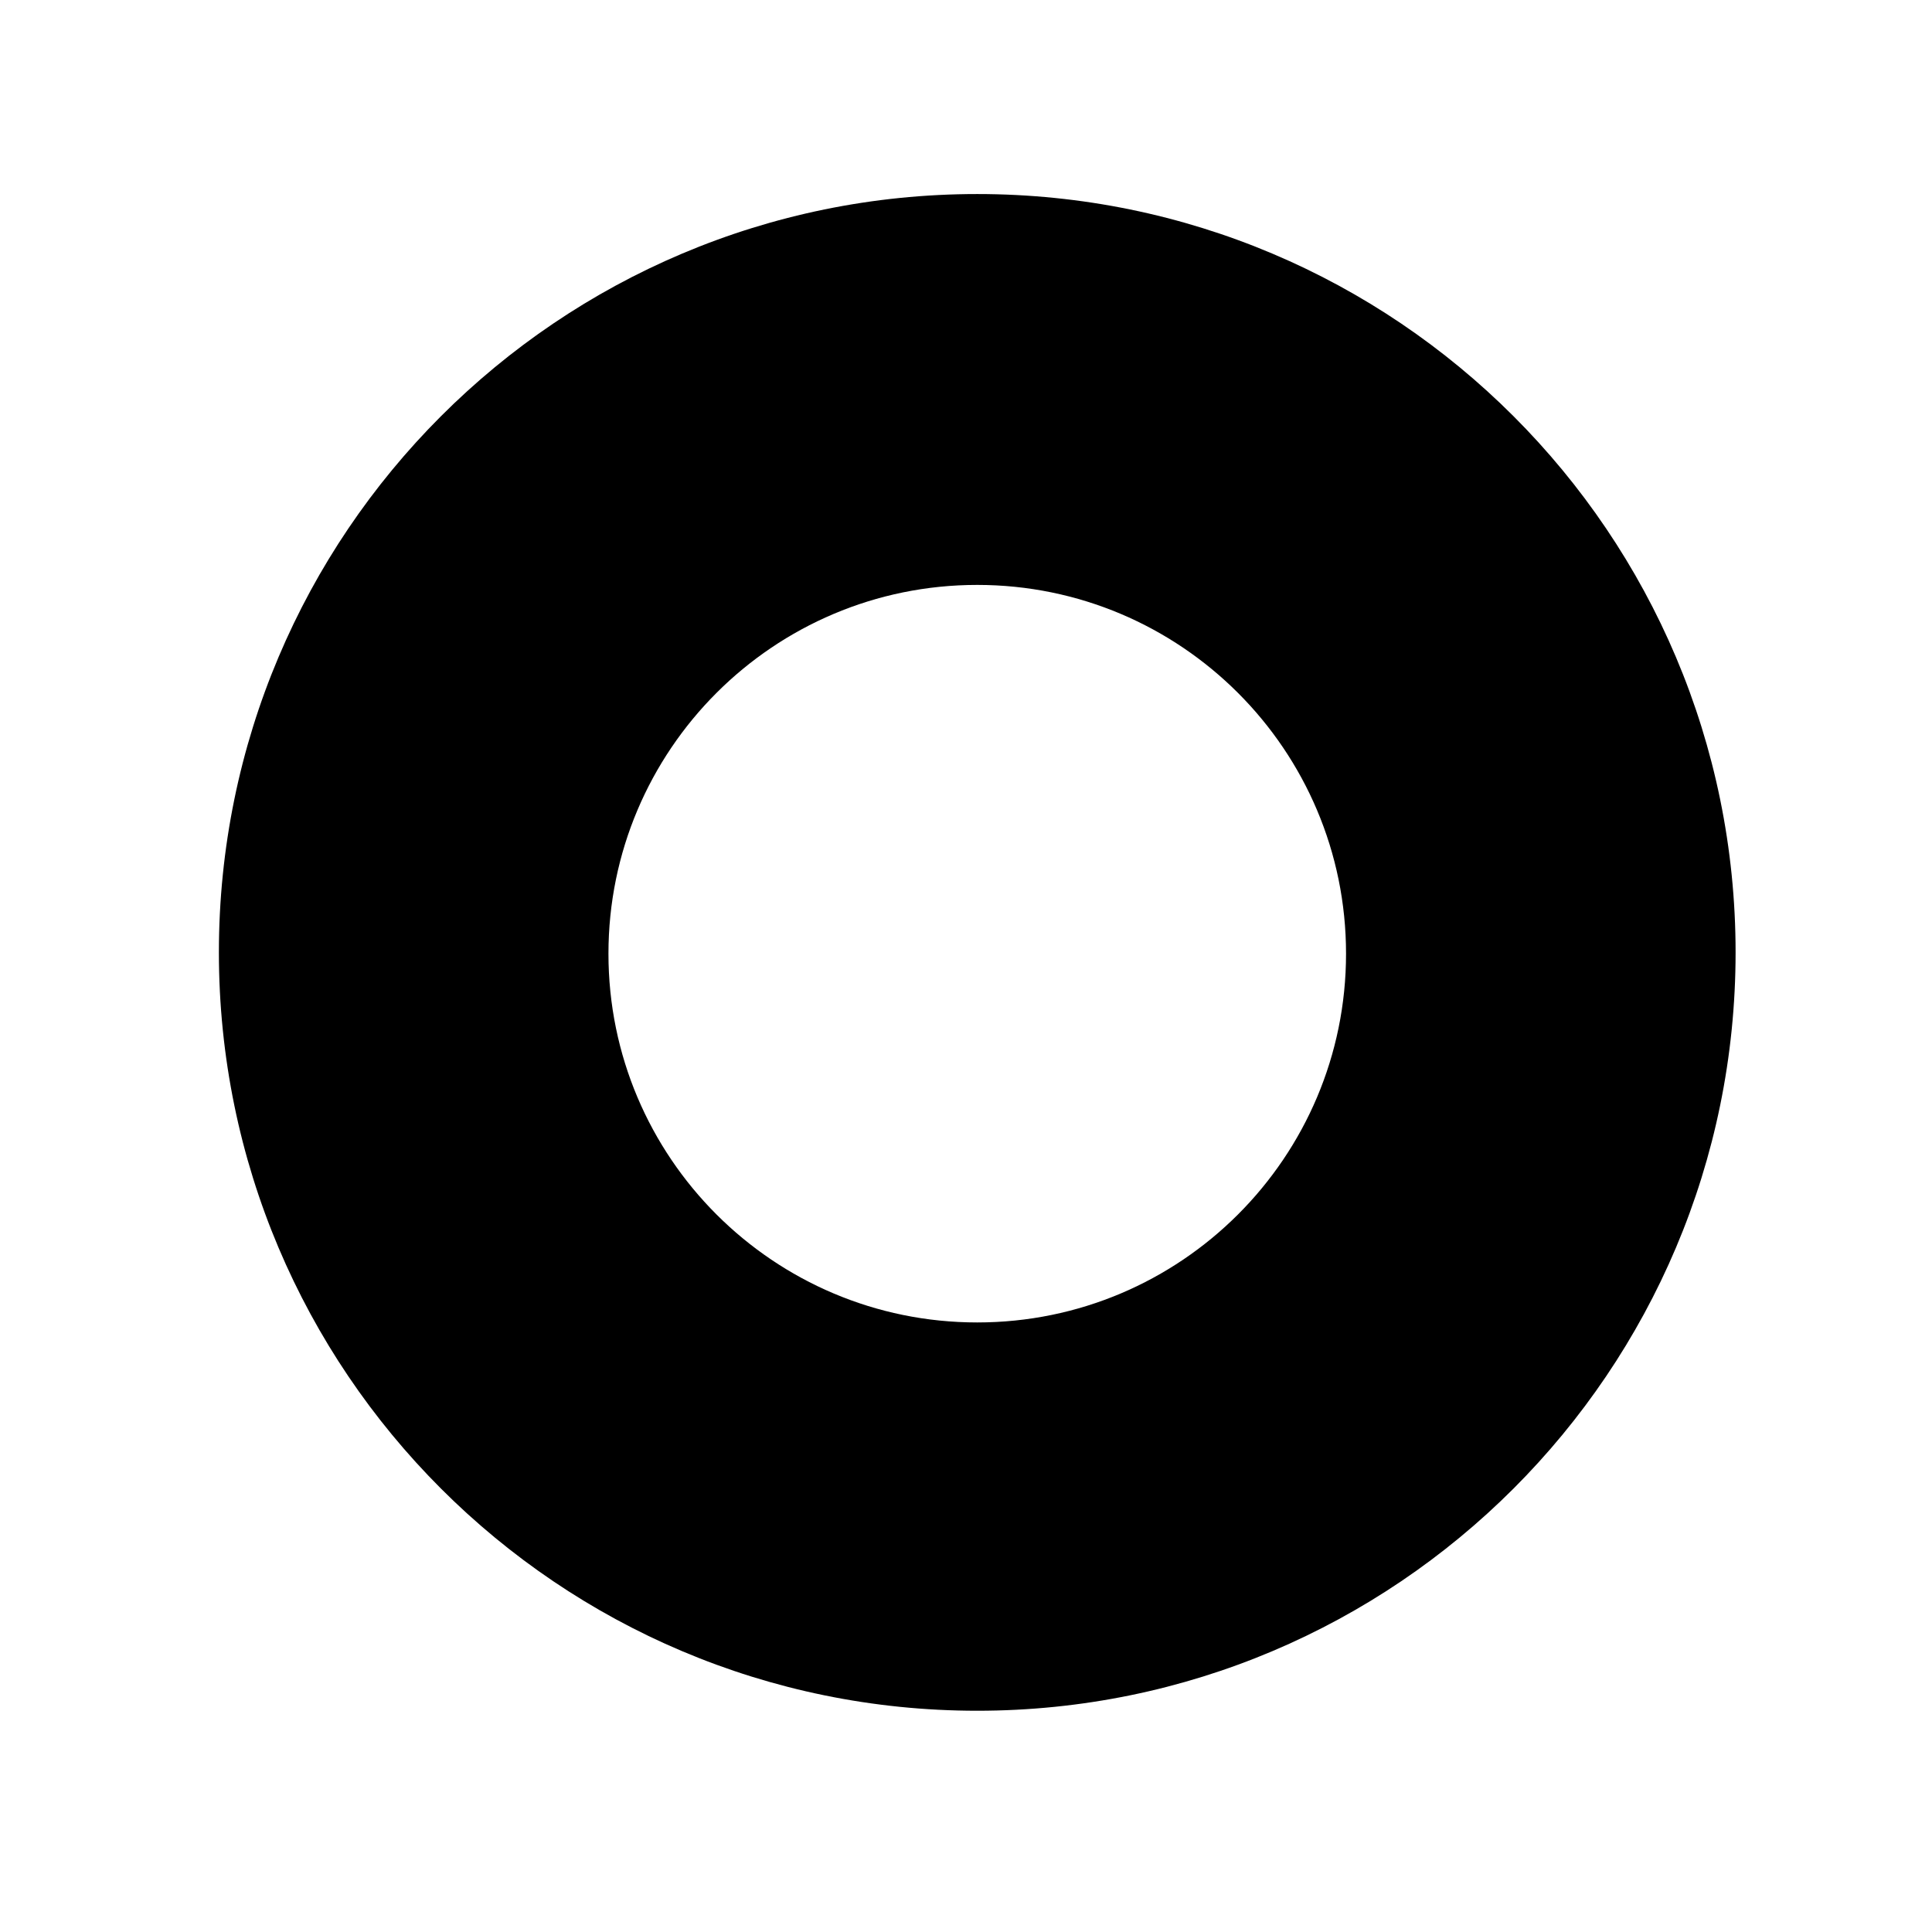
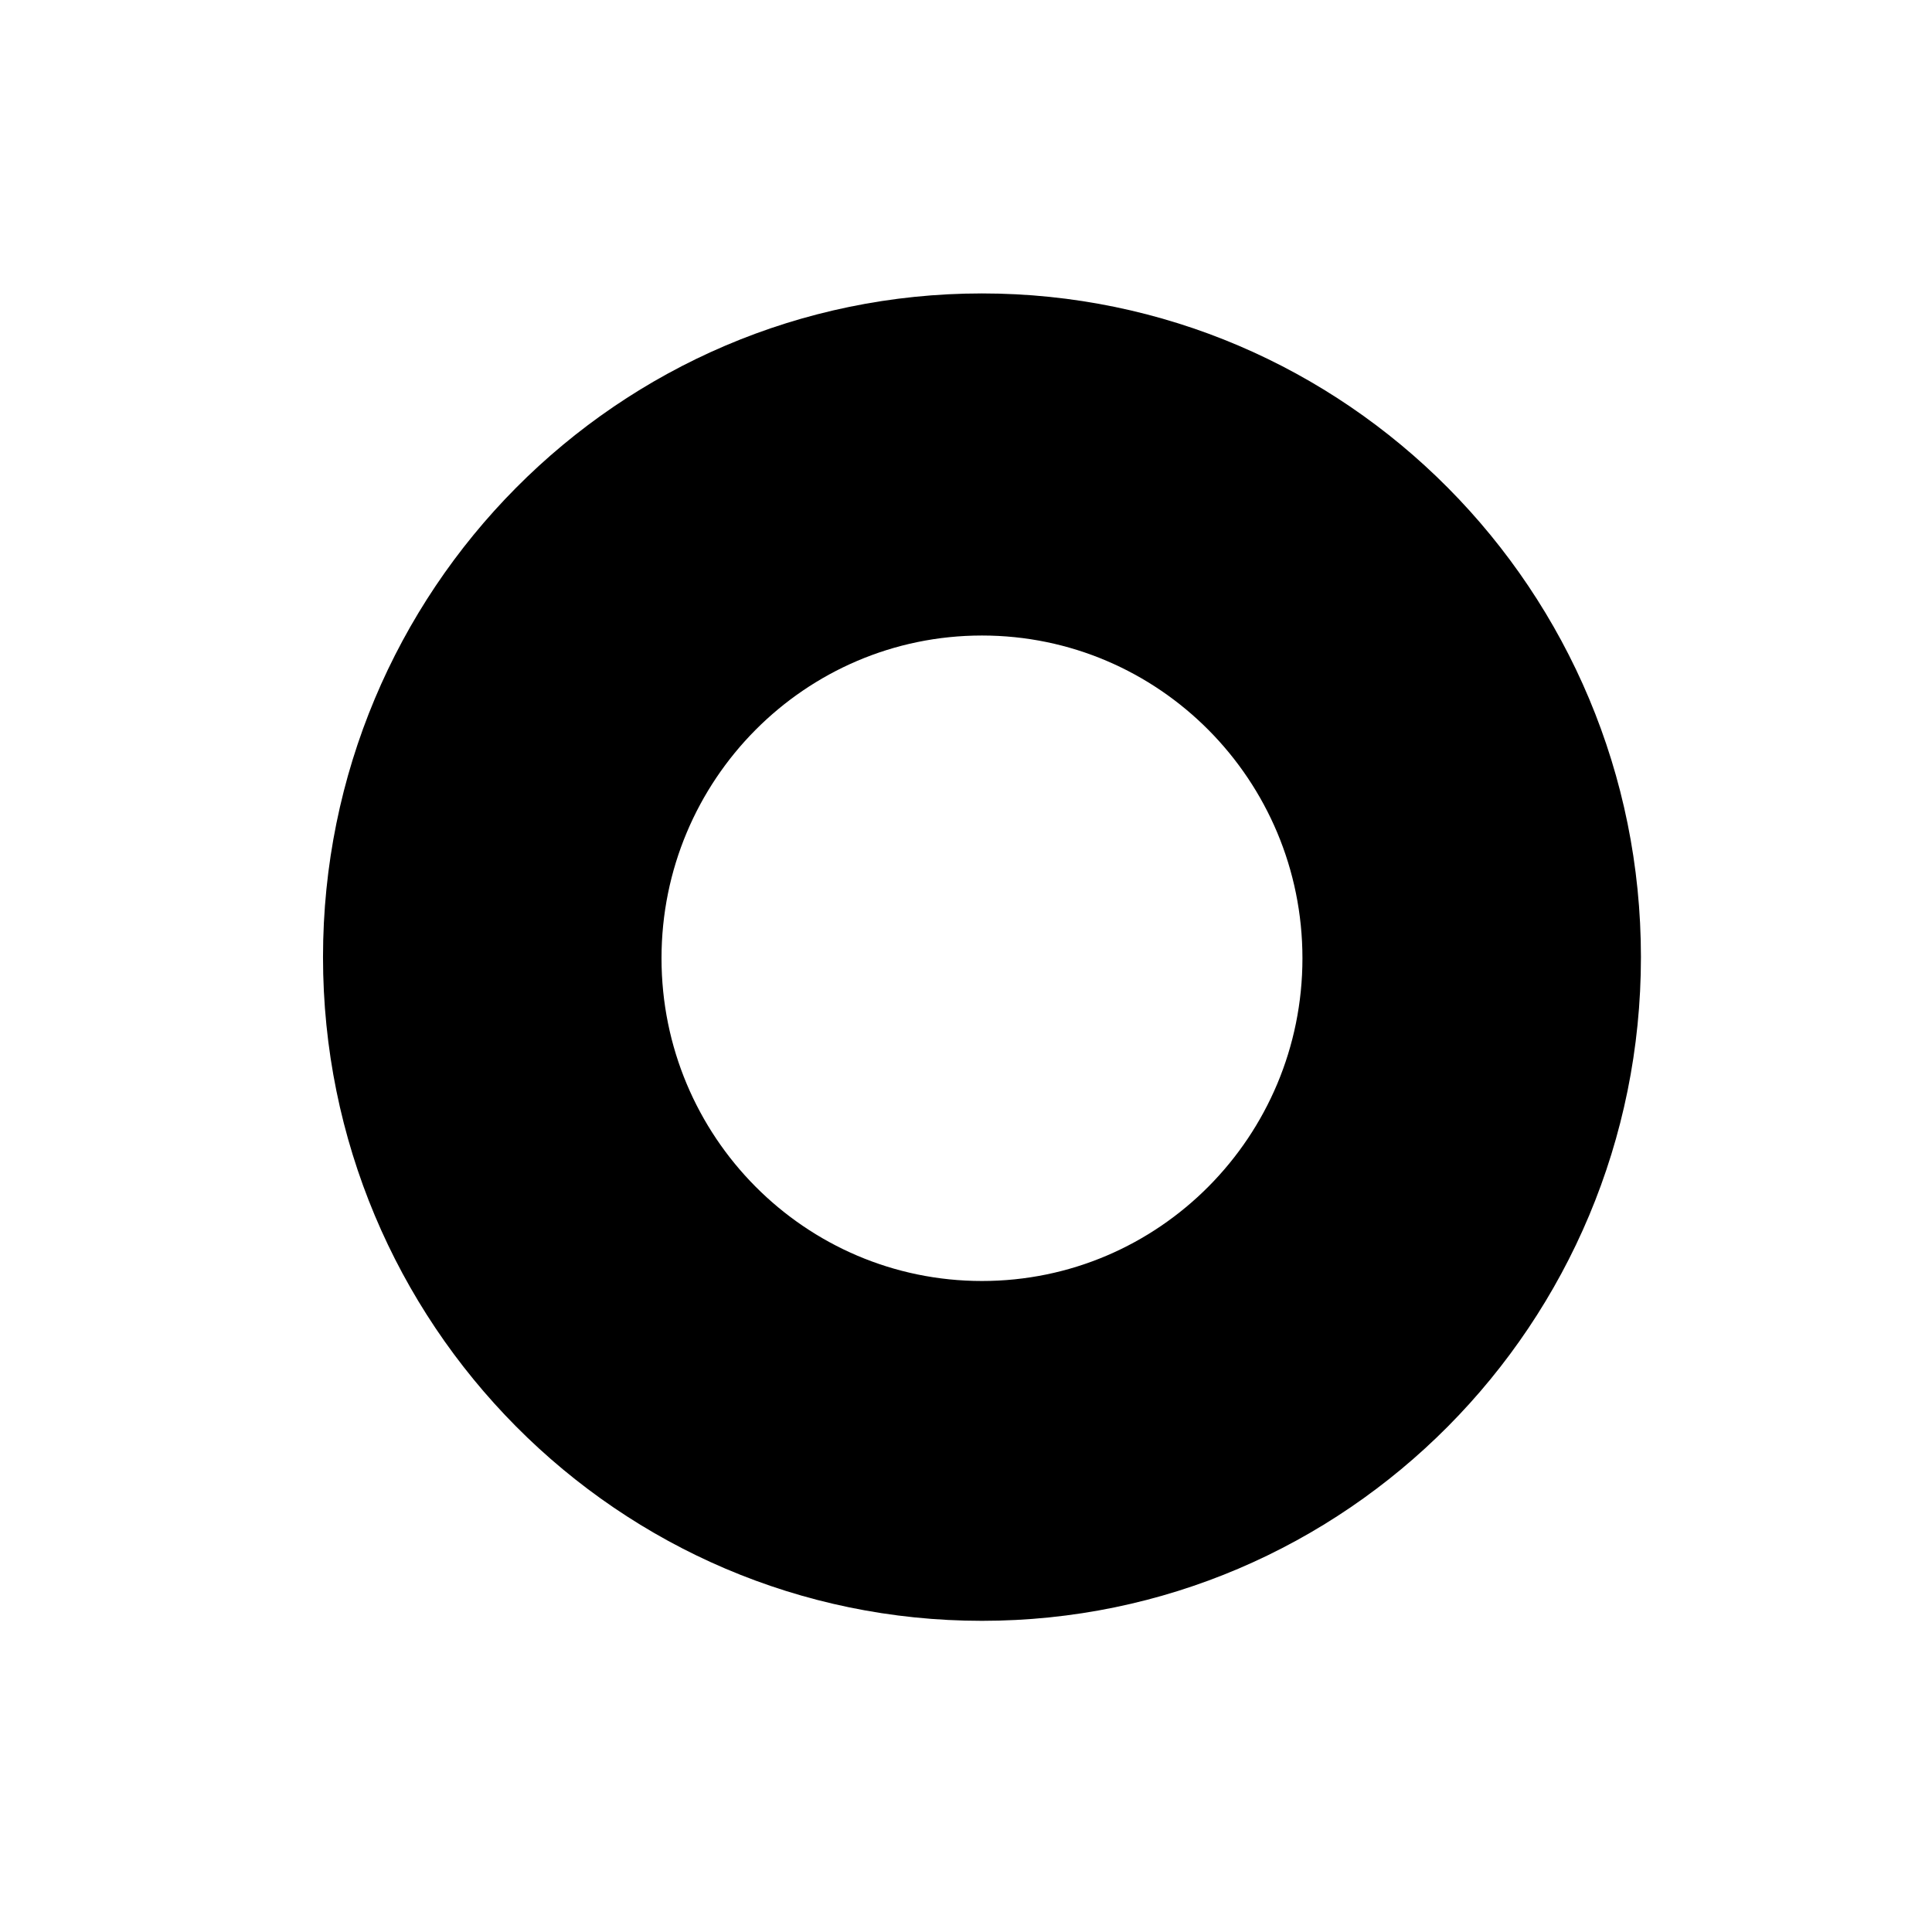
<svg xmlns="http://www.w3.org/2000/svg" width="408.221" height="408.221">
  <g>
    <g stroke="null" id="svg_1">
      <g stroke="null" id="svg_2">
-         <path stroke="null" d="m206.485,41c-88.492,0 -160.235,71.743 -160.235,160.236c0,88.494 71.743,160.235 160.235,160.235c88.497,0 160.235,-71.741 160.235,-160.235c0.001,-88.492 -71.738,-160.236 -160.235,-160.236zm0,238.426c-43.034,0 -77.923,-34.883 -77.923,-77.914c0,-43.034 34.889,-77.923 77.923,-77.923c43.031,0 77.926,34.889 77.926,77.923c0,43.031 -34.895,77.914 -77.926,77.914z" id="svg_3" />
+         <path stroke="null" id="svg_3" d="m207.485,62c-76.894,0 -139.235,62.789 -139.235,140.236c0,77.448 62.341,140.235 139.235,140.235c76.899,0 139.235,-62.787 139.235,-140.235c0.001,-77.447 -62.336,-140.236 -139.235,-140.236zm0,208.667c-37.394,0 -67.711,-30.529 -67.711,-68.189c0,-37.662 30.316,-68.197 67.711,-68.197c37.391,0 67.714,30.534 67.714,68.197c0,37.66 -30.322,68.189 -67.714,68.189z" />
      </g>
    </g>
  </g>
</svg>
